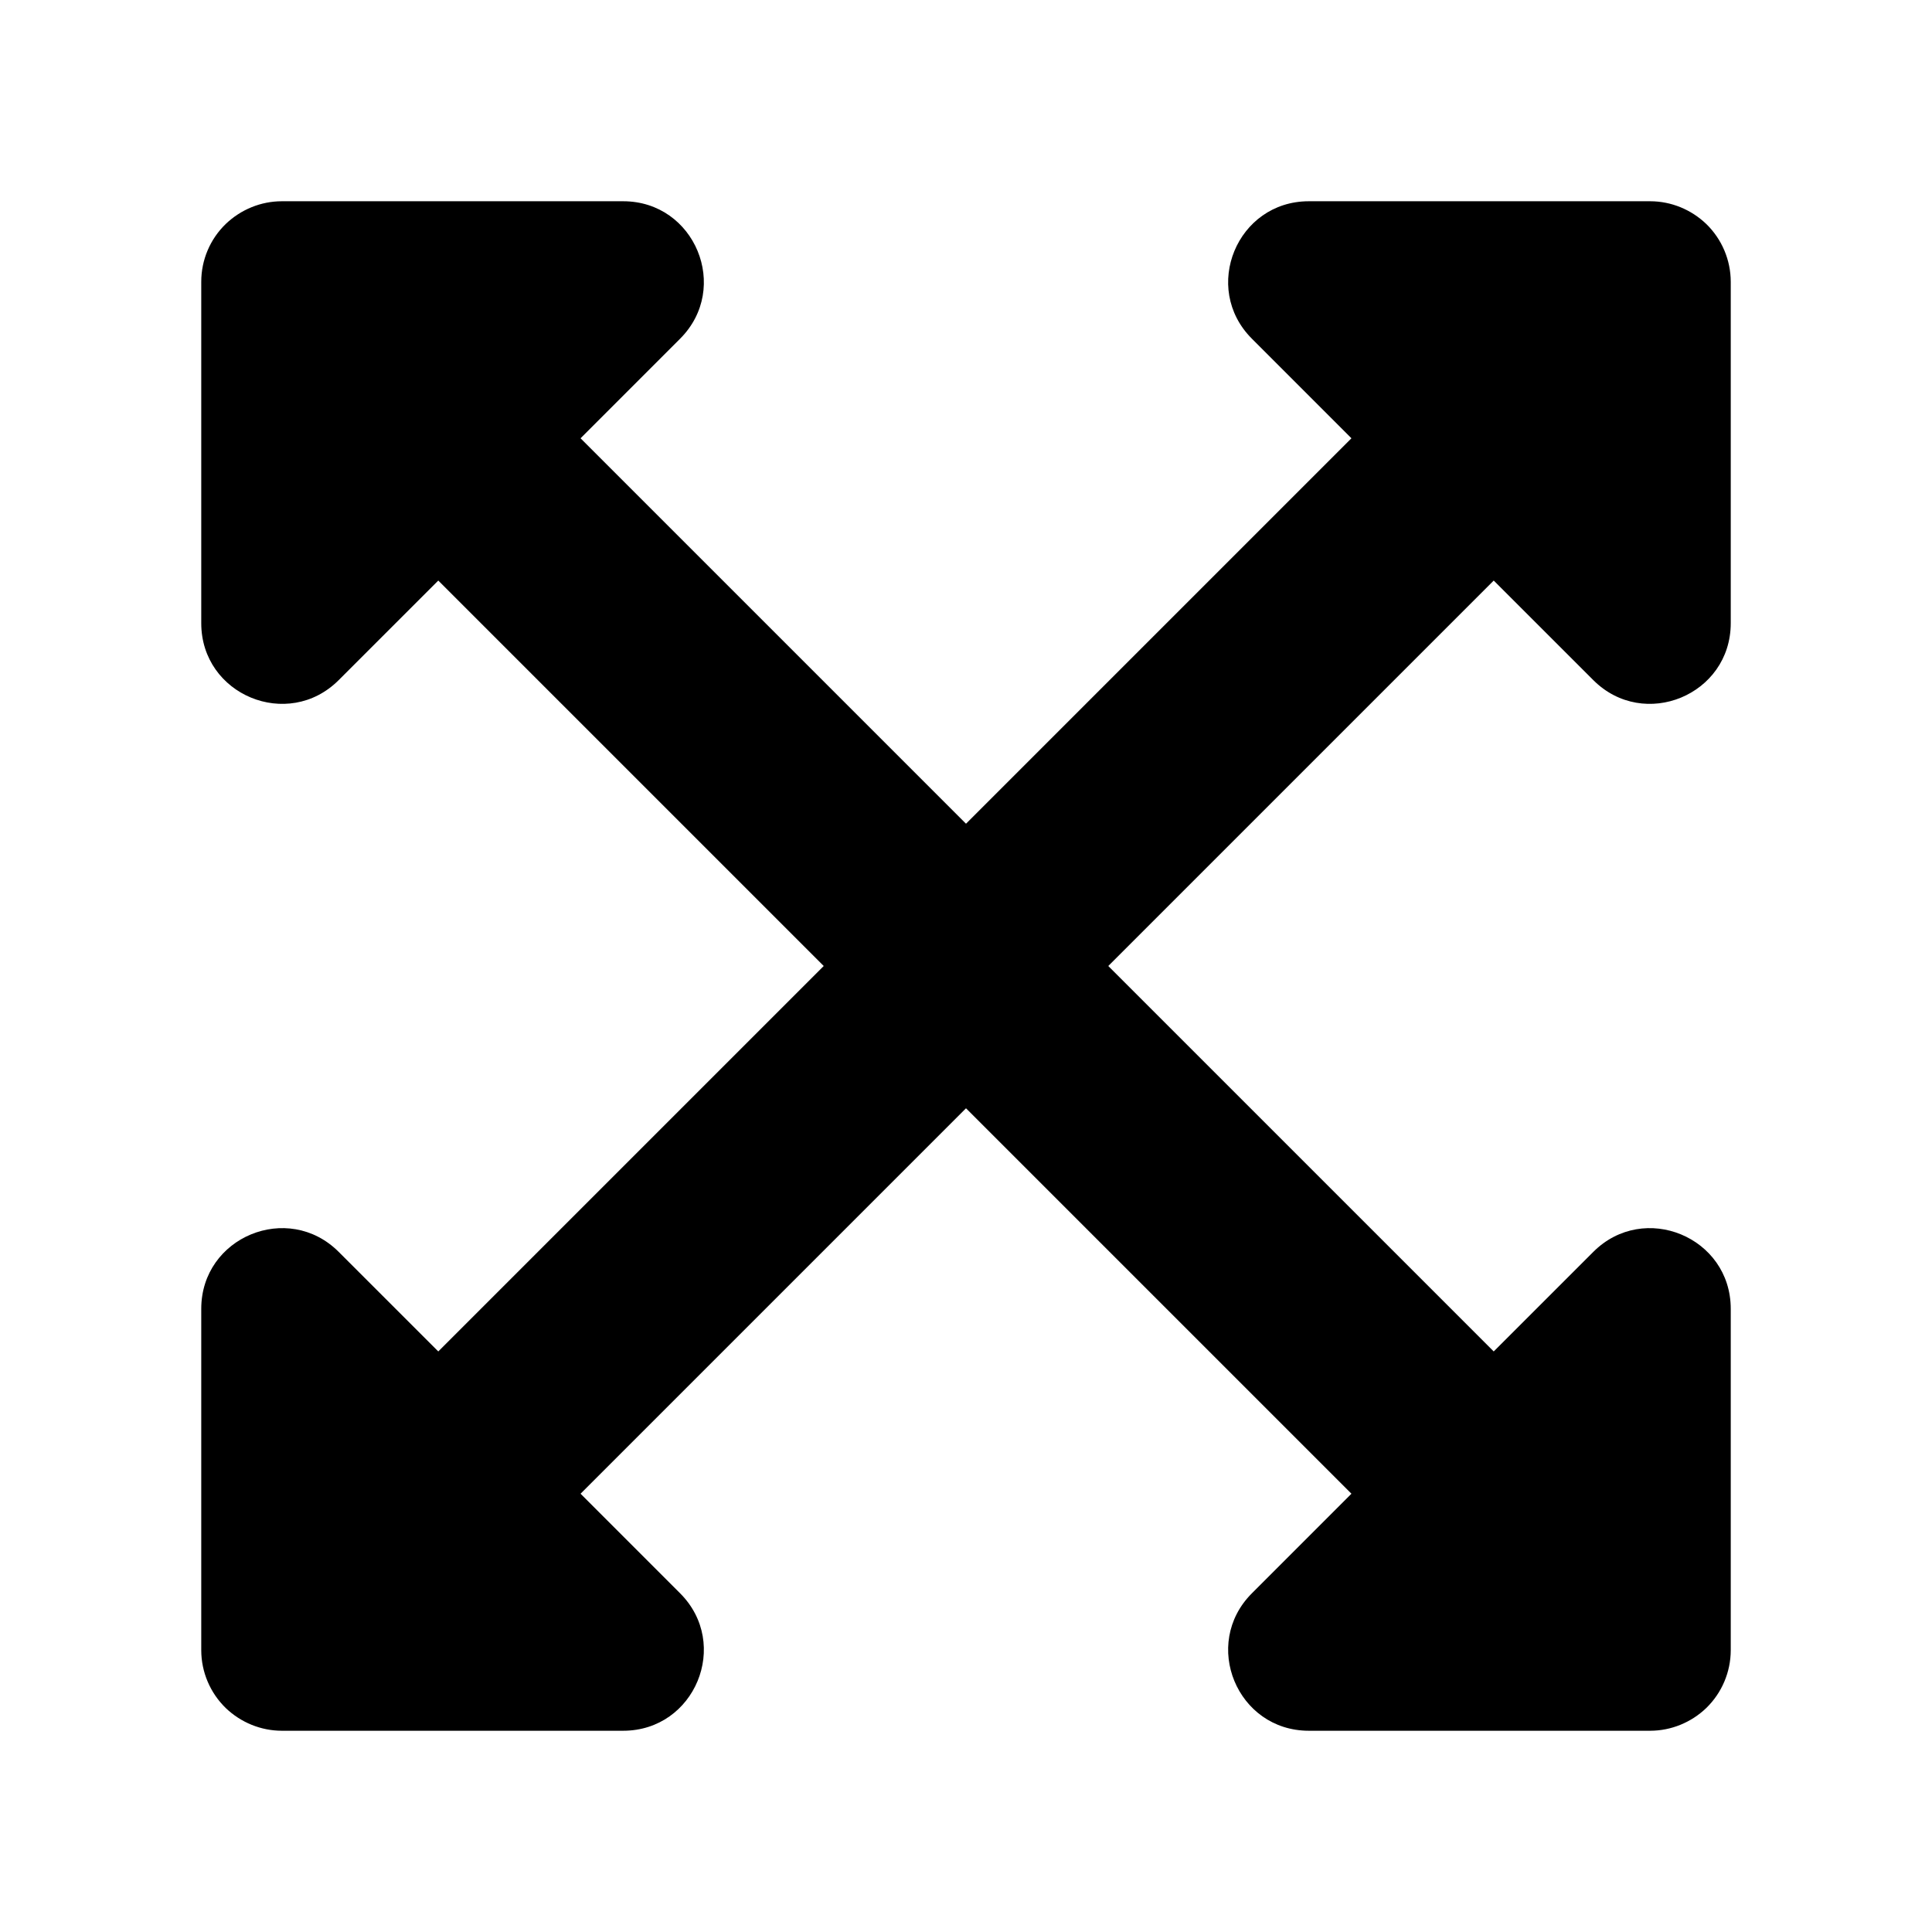
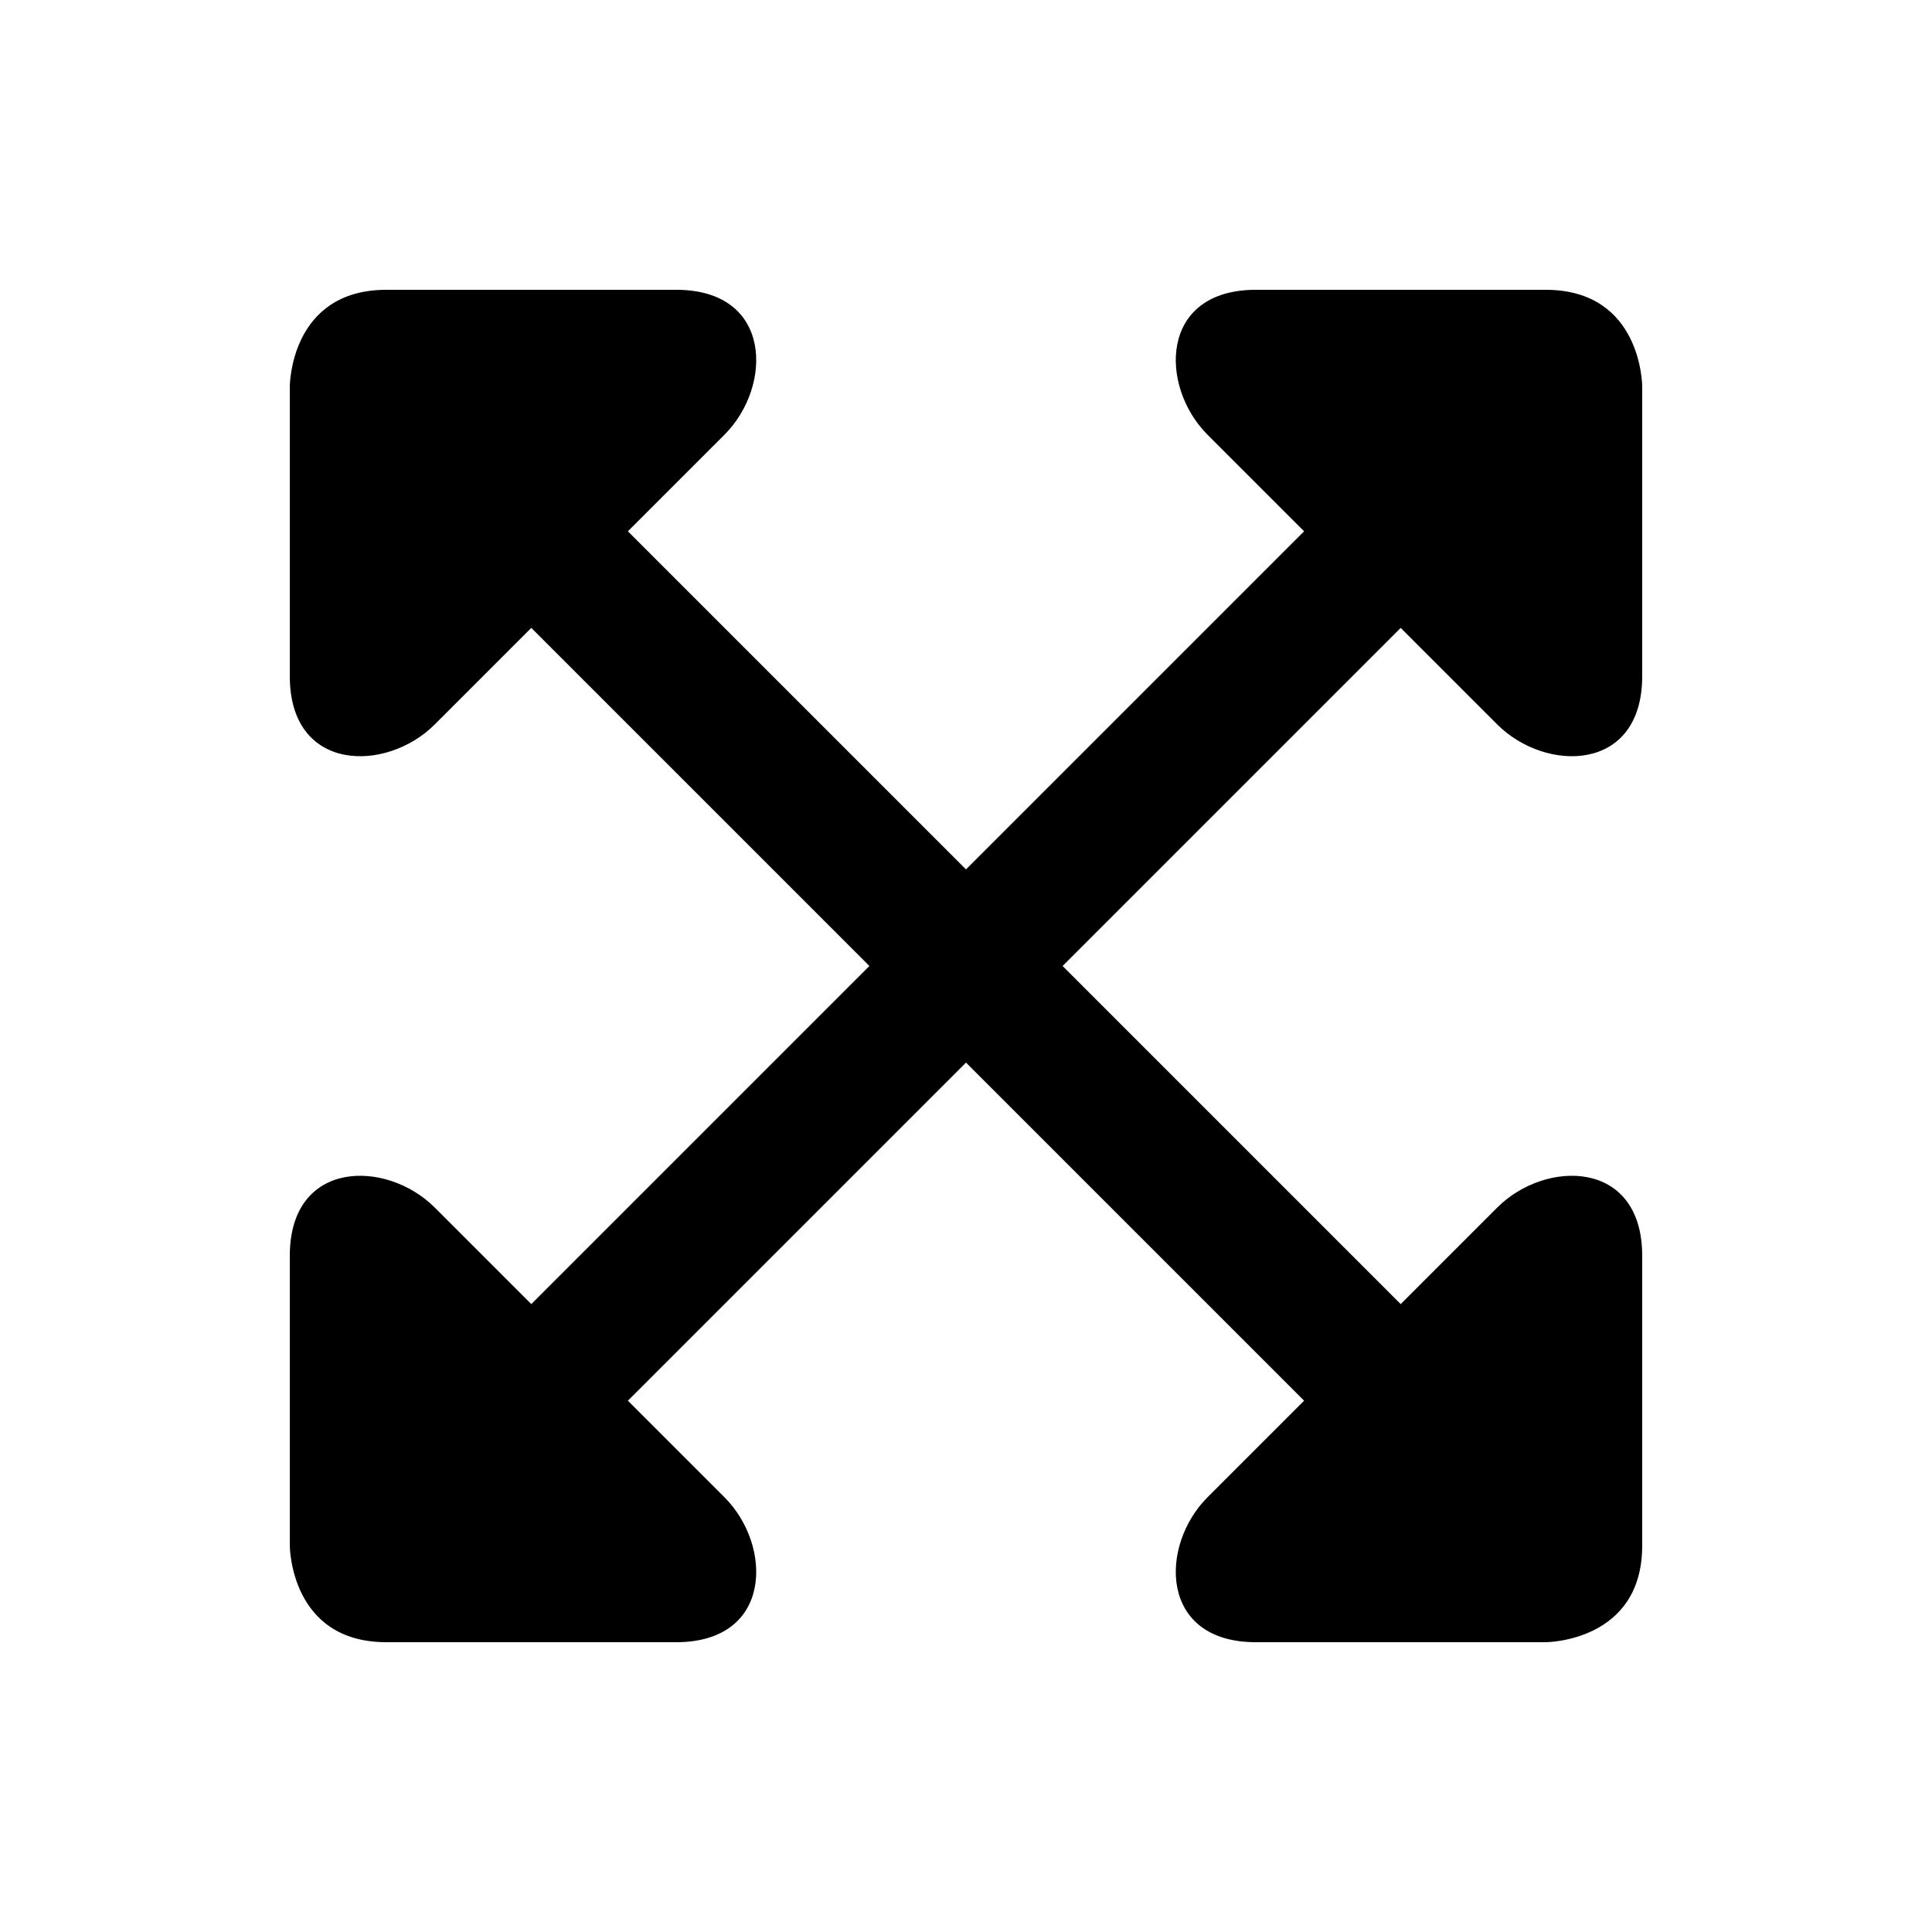
- <svg xmlns="http://www.w3.org/2000/svg" height="48" width="48" version="1.1" viewBox="0 0 48 48">
-   <path style="fill:#000000" d="m7 5c-0.52 0.001-1.018 0.206-1.393 0.566-0.388 0.376-0.607 0.893-0.607 1.434v8.484c0.001 1.782 2.154 2.673 3.414 1.414l2.475-2.474 9.576 9.576-9.576 9.576-2.475-2.474c-1.26-1.259-3.413-0.368-3.414 1.414v8.484c0.001 0.54 0.22 1.057 0.607 1.434 0.375 0.36 0.873 0.565 1.393 0.566h8.484c1.782-0.001 2.673-2.154 1.414-3.414l-2.474-2.475 9.576-9.576 9.576 9.576-2.474 2.475c-1.259 1.26-0.368 3.413 1.414 3.414h8.484c0.52-0.001 1.018-0.206 1.393-0.566 0.387-0.377 0.606-0.894 0.607-1.434v-8.484c-0.001-1.782-2.154-2.673-3.414-1.414l-2.475 2.474-9.576-9.576 9.576-9.576 2.475 2.474c1.26 1.259 3.413 0.368 3.414-1.414v-8.484c-0.001-0.54-0.22-1.057-0.607-1.434-0.375-0.36-0.873-0.565-1.393-0.566h-8.484c-1.782 0.001-2.673 2.154-1.414 3.414l2.474 2.475-9.576 9.576-9.576-9.576 2.474-2.475c1.259-1.26 0.368-3.413-1.414-3.414h-8.484z" />
+ <svg xmlns="http://www.w3.org/2000/svg" width="50" height="50" version="1.1" viewBox="0 0 50 50">
+   <path d="m25 22.5 8.75-8.75-2.5-2.5c-1.25-1.25-1.25-3.75 1.25-3.75h7.5c2.5 0 2.5 2.5 2.5 2.5v7.5c0 2.5-2.5 2.5-3.75 1.25l-2.5-2.5-8.75 8.75 8.75 8.75 2.5-2.5c1.25-1.25 3.75-1.25 3.75 1.25v7.5c0 2.5-2.5 2.5-2.5 2.5h-7.5c-2.5 0-2.5-2.5-1.25-3.75l2.5-2.5-8.75-8.75-8.75 8.75 2.5 2.5c1.25 1.25 1.25 3.75-1.25 3.75h-7.5c-2.5 0-2.5-2.5-2.5-2.5v-7.5c0-2.5 2.5-2.5 3.75-1.25l2.5 2.5 8.75-8.75-8.75-8.75-2.5 2.5c-1.25 1.25-3.75 1.25-3.75-1.25v-7.5s0-2.5 2.5-2.5h7.5c2.5 0 2.5 2.5 1.25 3.75l-2.5 2.5z" />
</svg>
